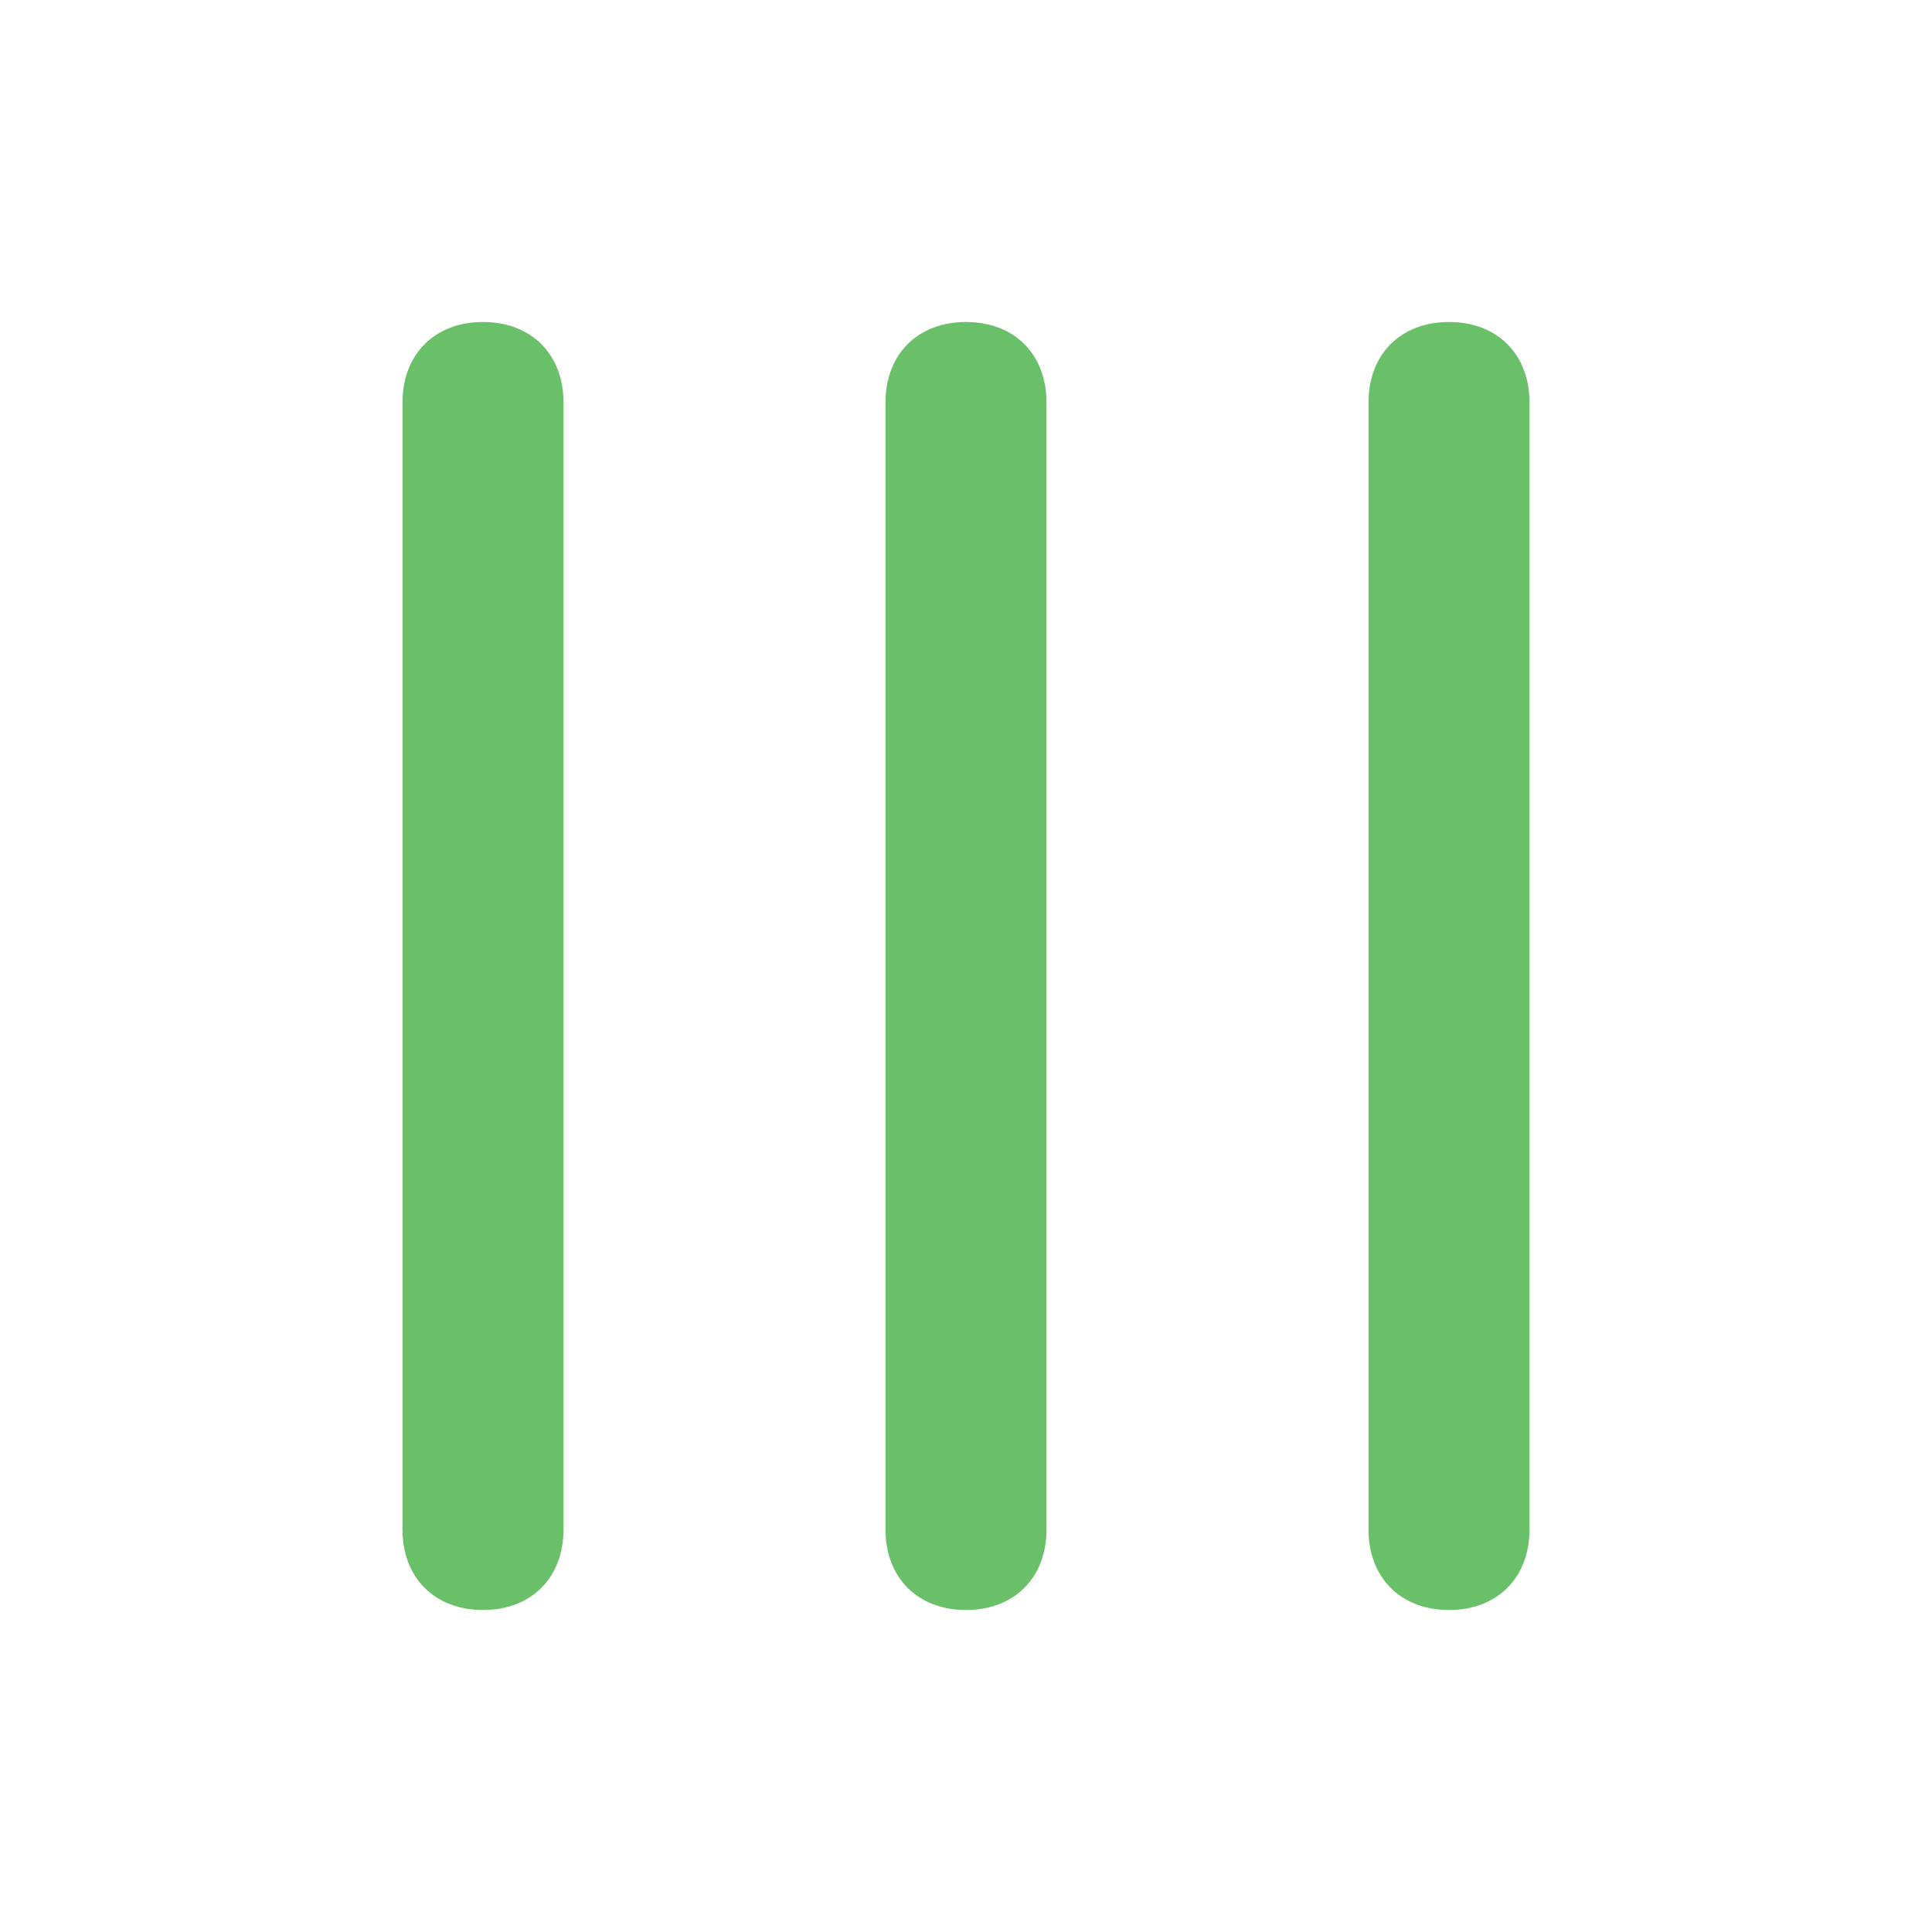
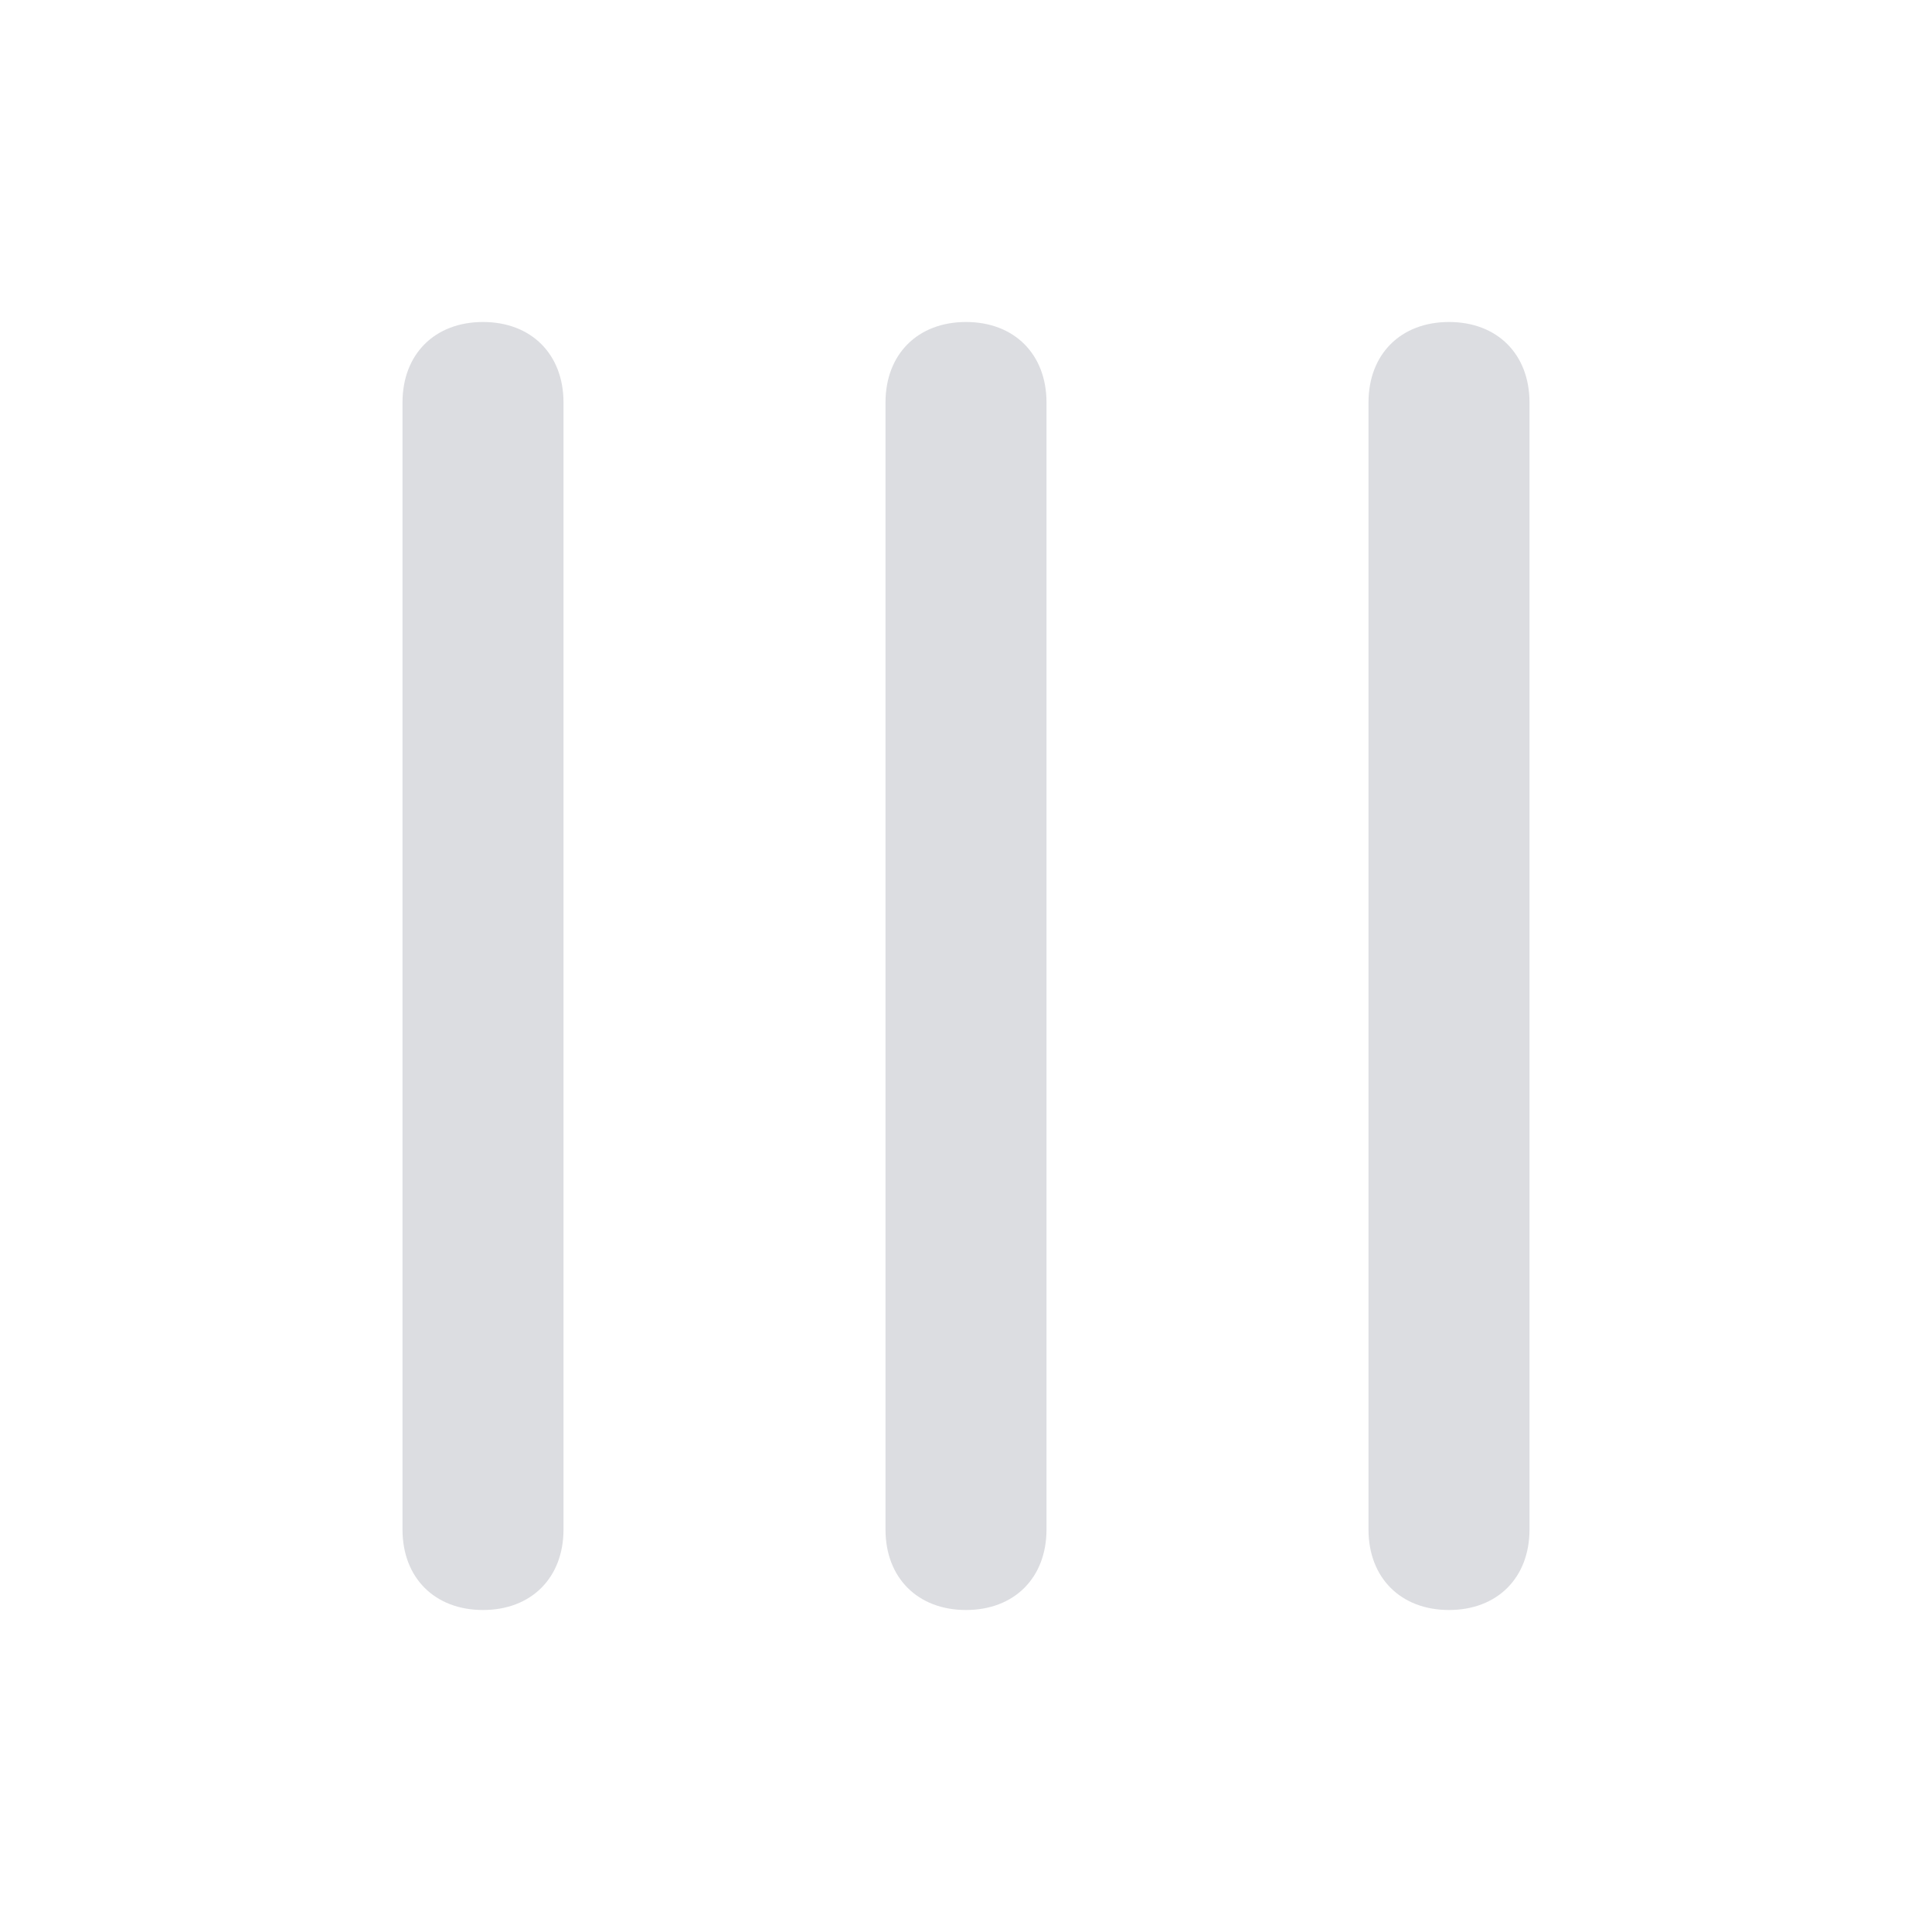
- <svg xmlns="http://www.w3.org/2000/svg" width="800px" height="800px" viewBox="0 0 24 24" version="1.1" xml:space="preserve" fill="#6abf69">
+ <svg xmlns="http://www.w3.org/2000/svg" width="800px" height="800px" viewBox="0 0 24 24" version="1.1" xml:space="preserve" fill="#dcdde1">
  <g id="SVGRepo_bgCarrier" stroke-width="0" />
  <g id="SVGRepo_tracerCarrier" stroke-linecap="round" stroke-linejoin="round" />
  <g id="SVGRepo_iconCarrier">
    <style type="text/css"> .st0{opacity:0.2;fill:none;stroke:#000000;stroke-width:5.000000e-02;stroke-miterlimit:10;} </style>
    <g id="Layer_1" />
    <g id="Layer_2">
      <g>
        <path d="M18,4c-0.6,0-1,0.4-1,1v14c0,0.6,0.4,1,1,1s1-0.4,1-1V5C19,4.4,18.6,4,18,4z" />
        <path d="M12,4c-0.6,0-1,0.4-1,1v14c0,0.6,0.4,1,1,1s1-0.4,1-1V5C13,4.4,12.6,4,12,4z" />
        <path d="M6,4C5.4,4,5,4.4,5,5v14c0,0.6,0.4,1,1,1s1-0.4,1-1V5C7,4.4,6.6,4,6,4z" />
      </g>
    </g>
  </g>
</svg>
